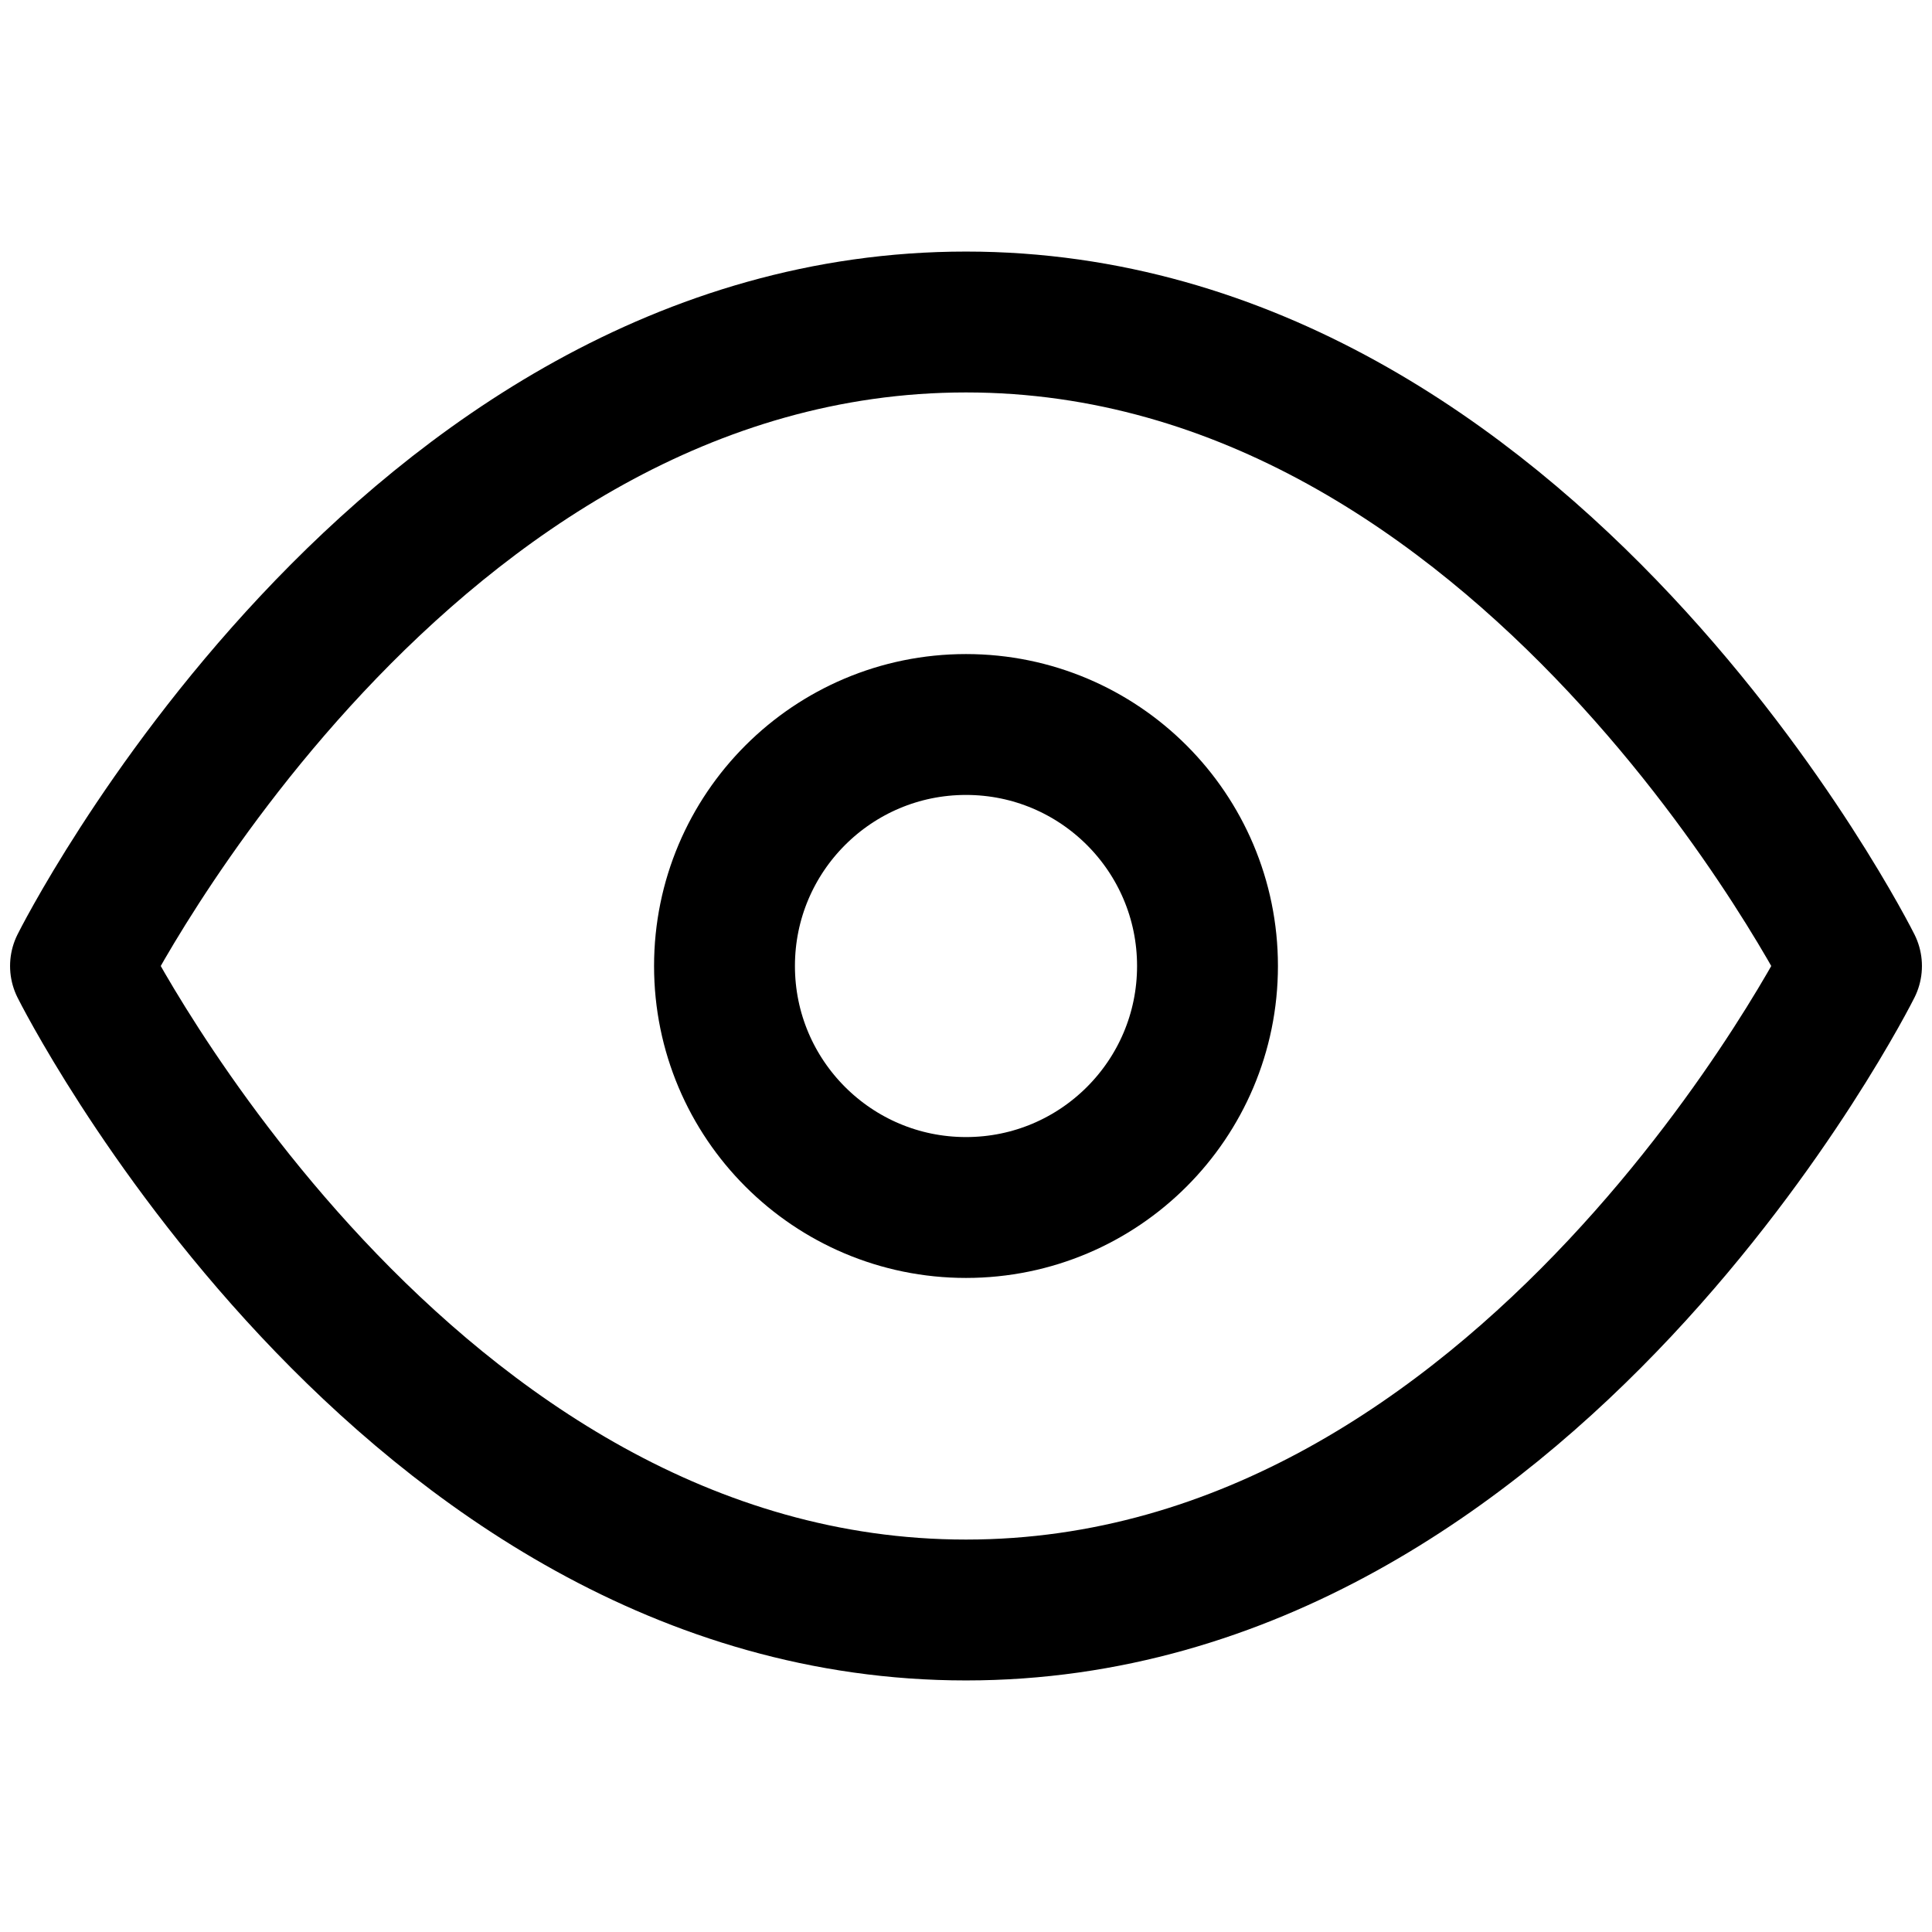
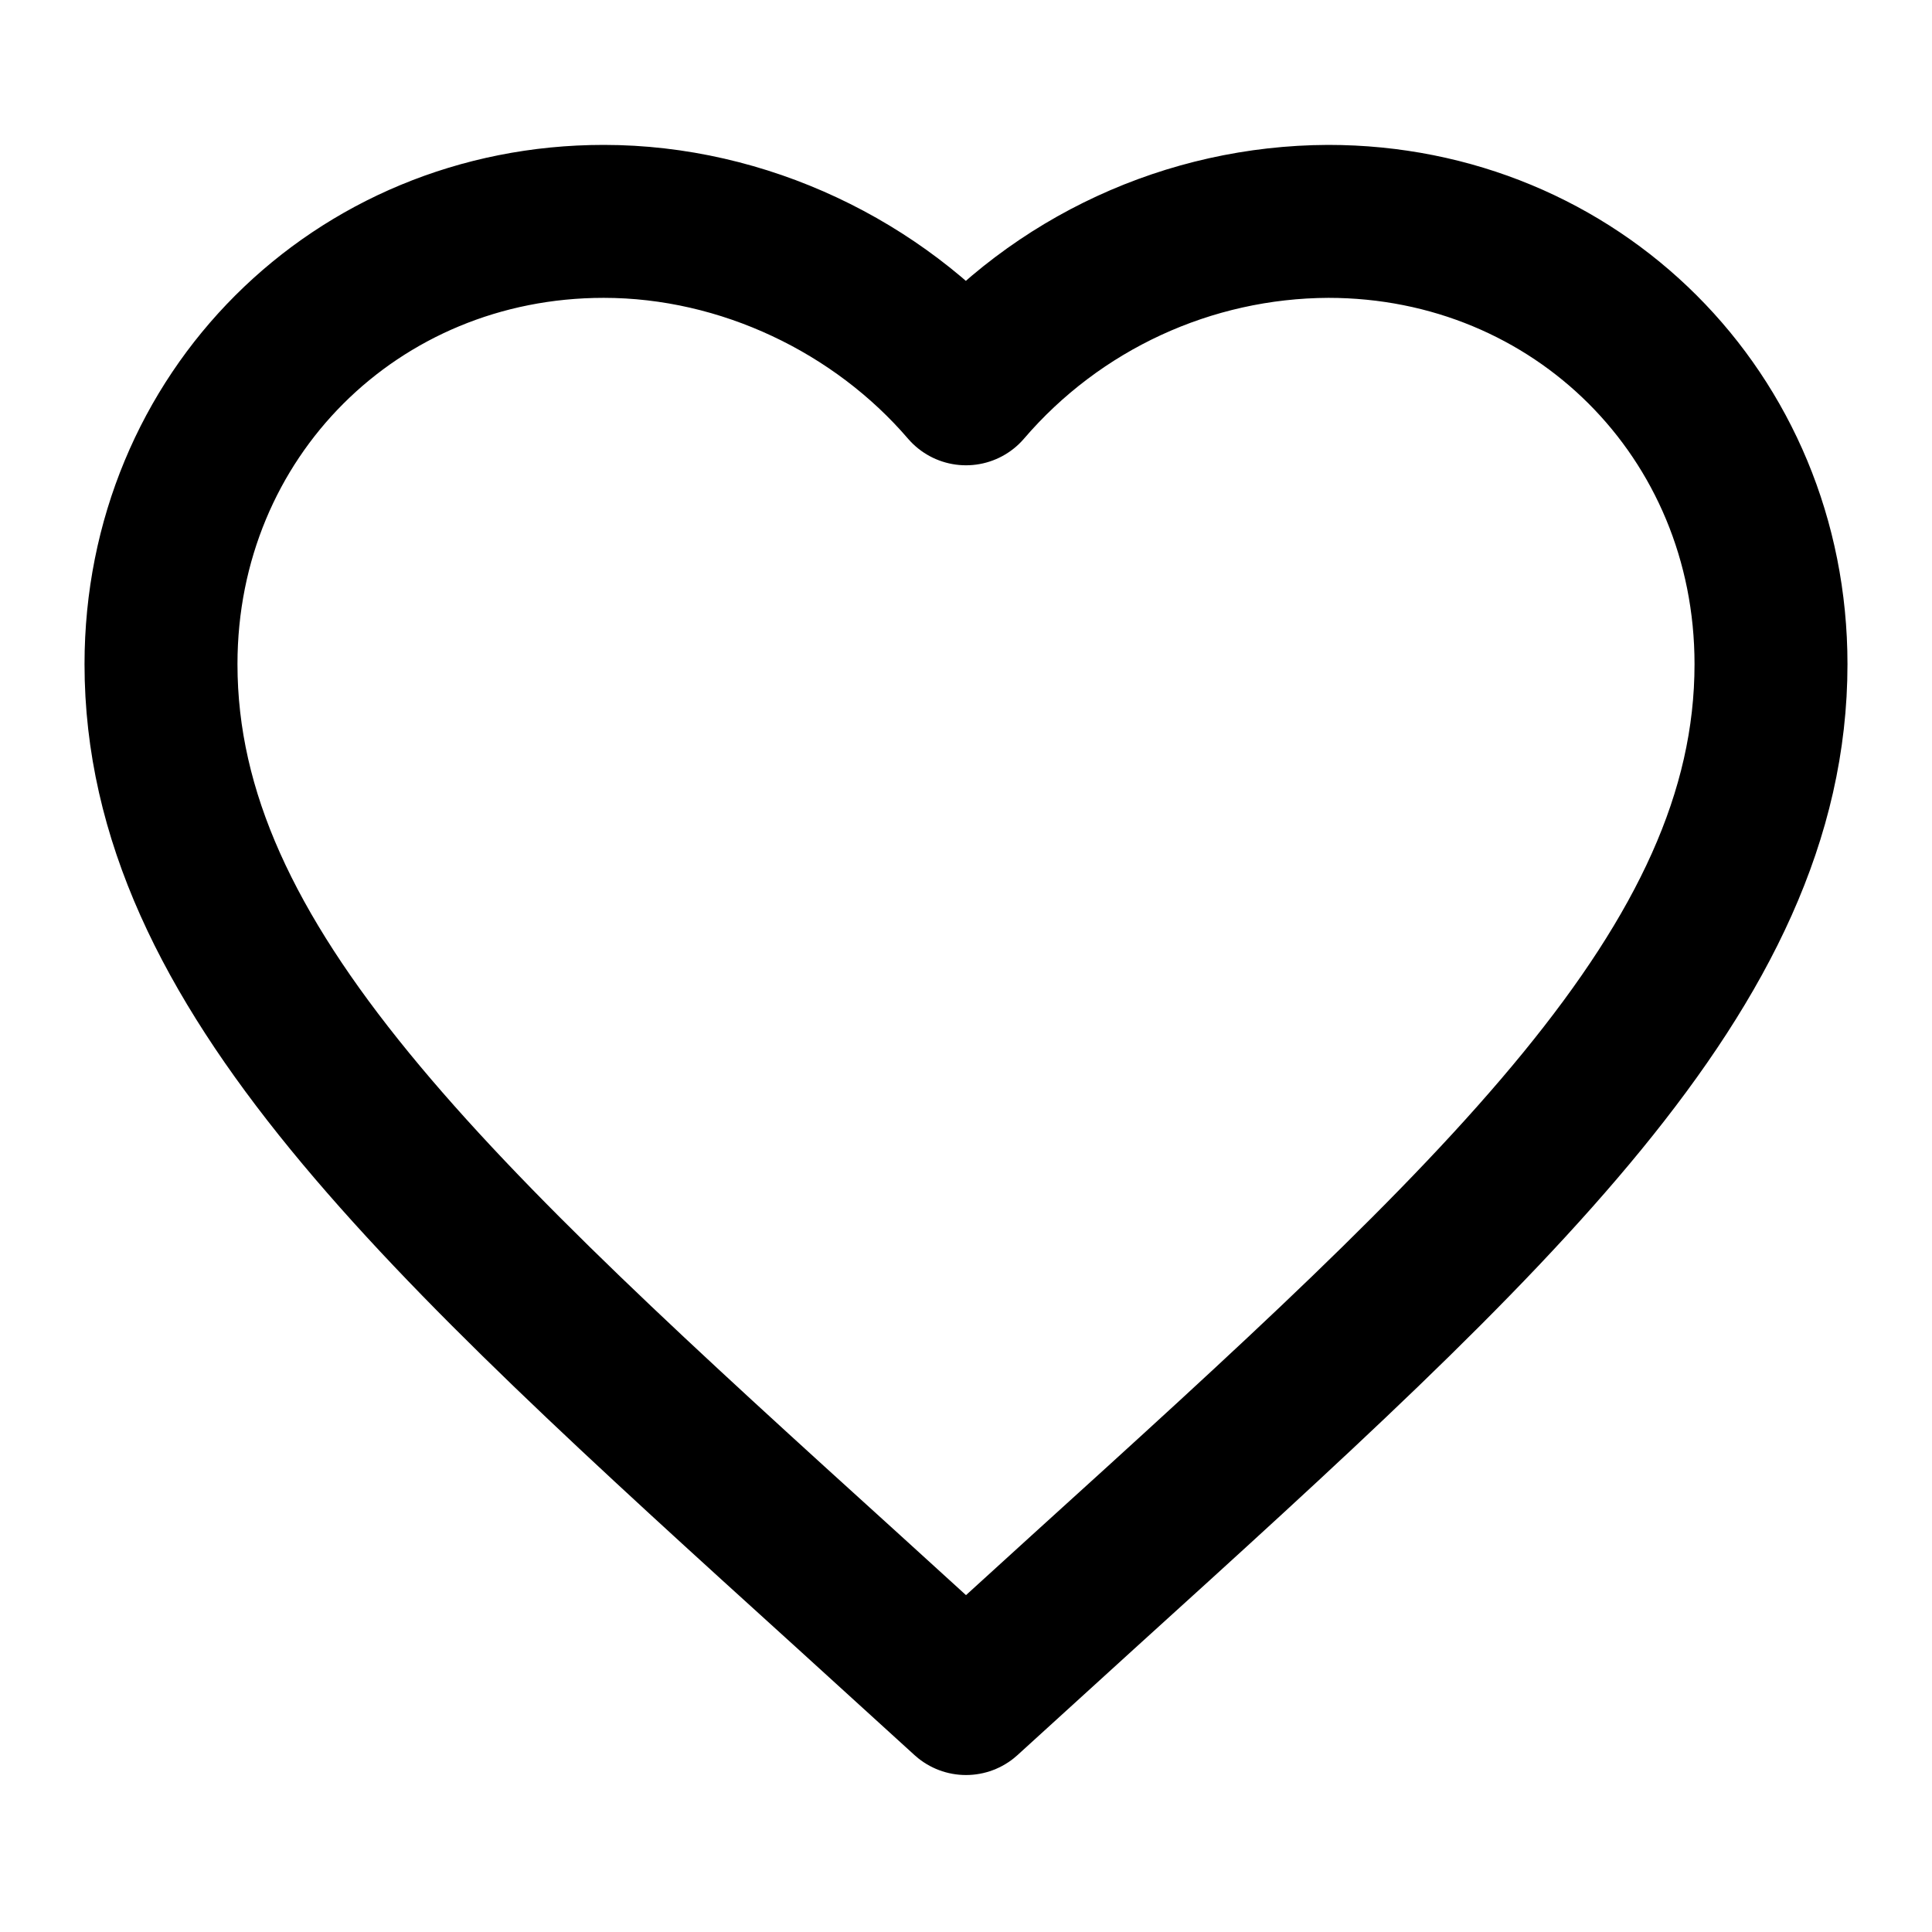
- <svg xmlns="http://www.w3.org/2000/svg" viewBox="0 0 24 24" fill="none" stroke="currentColor" stroke-width="1.75" stroke-linecap="round" stroke-linejoin="round">
-   <path d="M1 12s4-8 11-8 11 8 11 8-4 8-11 8-11-8-11-8z" />
-   <circle cx="12" cy="12" r="3" />
+ <svg xmlns="http://www.w3.org/2000/svg" viewBox="0 0 24 24" fill="none" stroke="currentColor" stroke-width="1.9" stroke-linecap="round" stroke-linejoin="round">
+   <path d="M12 21.1 10.55 19.78C5.4 15.11 2 12.02 2 8.25 2 5.16 4.42 2.75 7.5 2.75c1.74 0 3.41.81 4.5 2.08a5.96 5.96 0 0 1 4.5-2.08c3.08 0 5.5 2.41 5.5 5.5 0 3.77-3.4 6.86-8.55 11.53L12 21.1Z" />
</svg>
